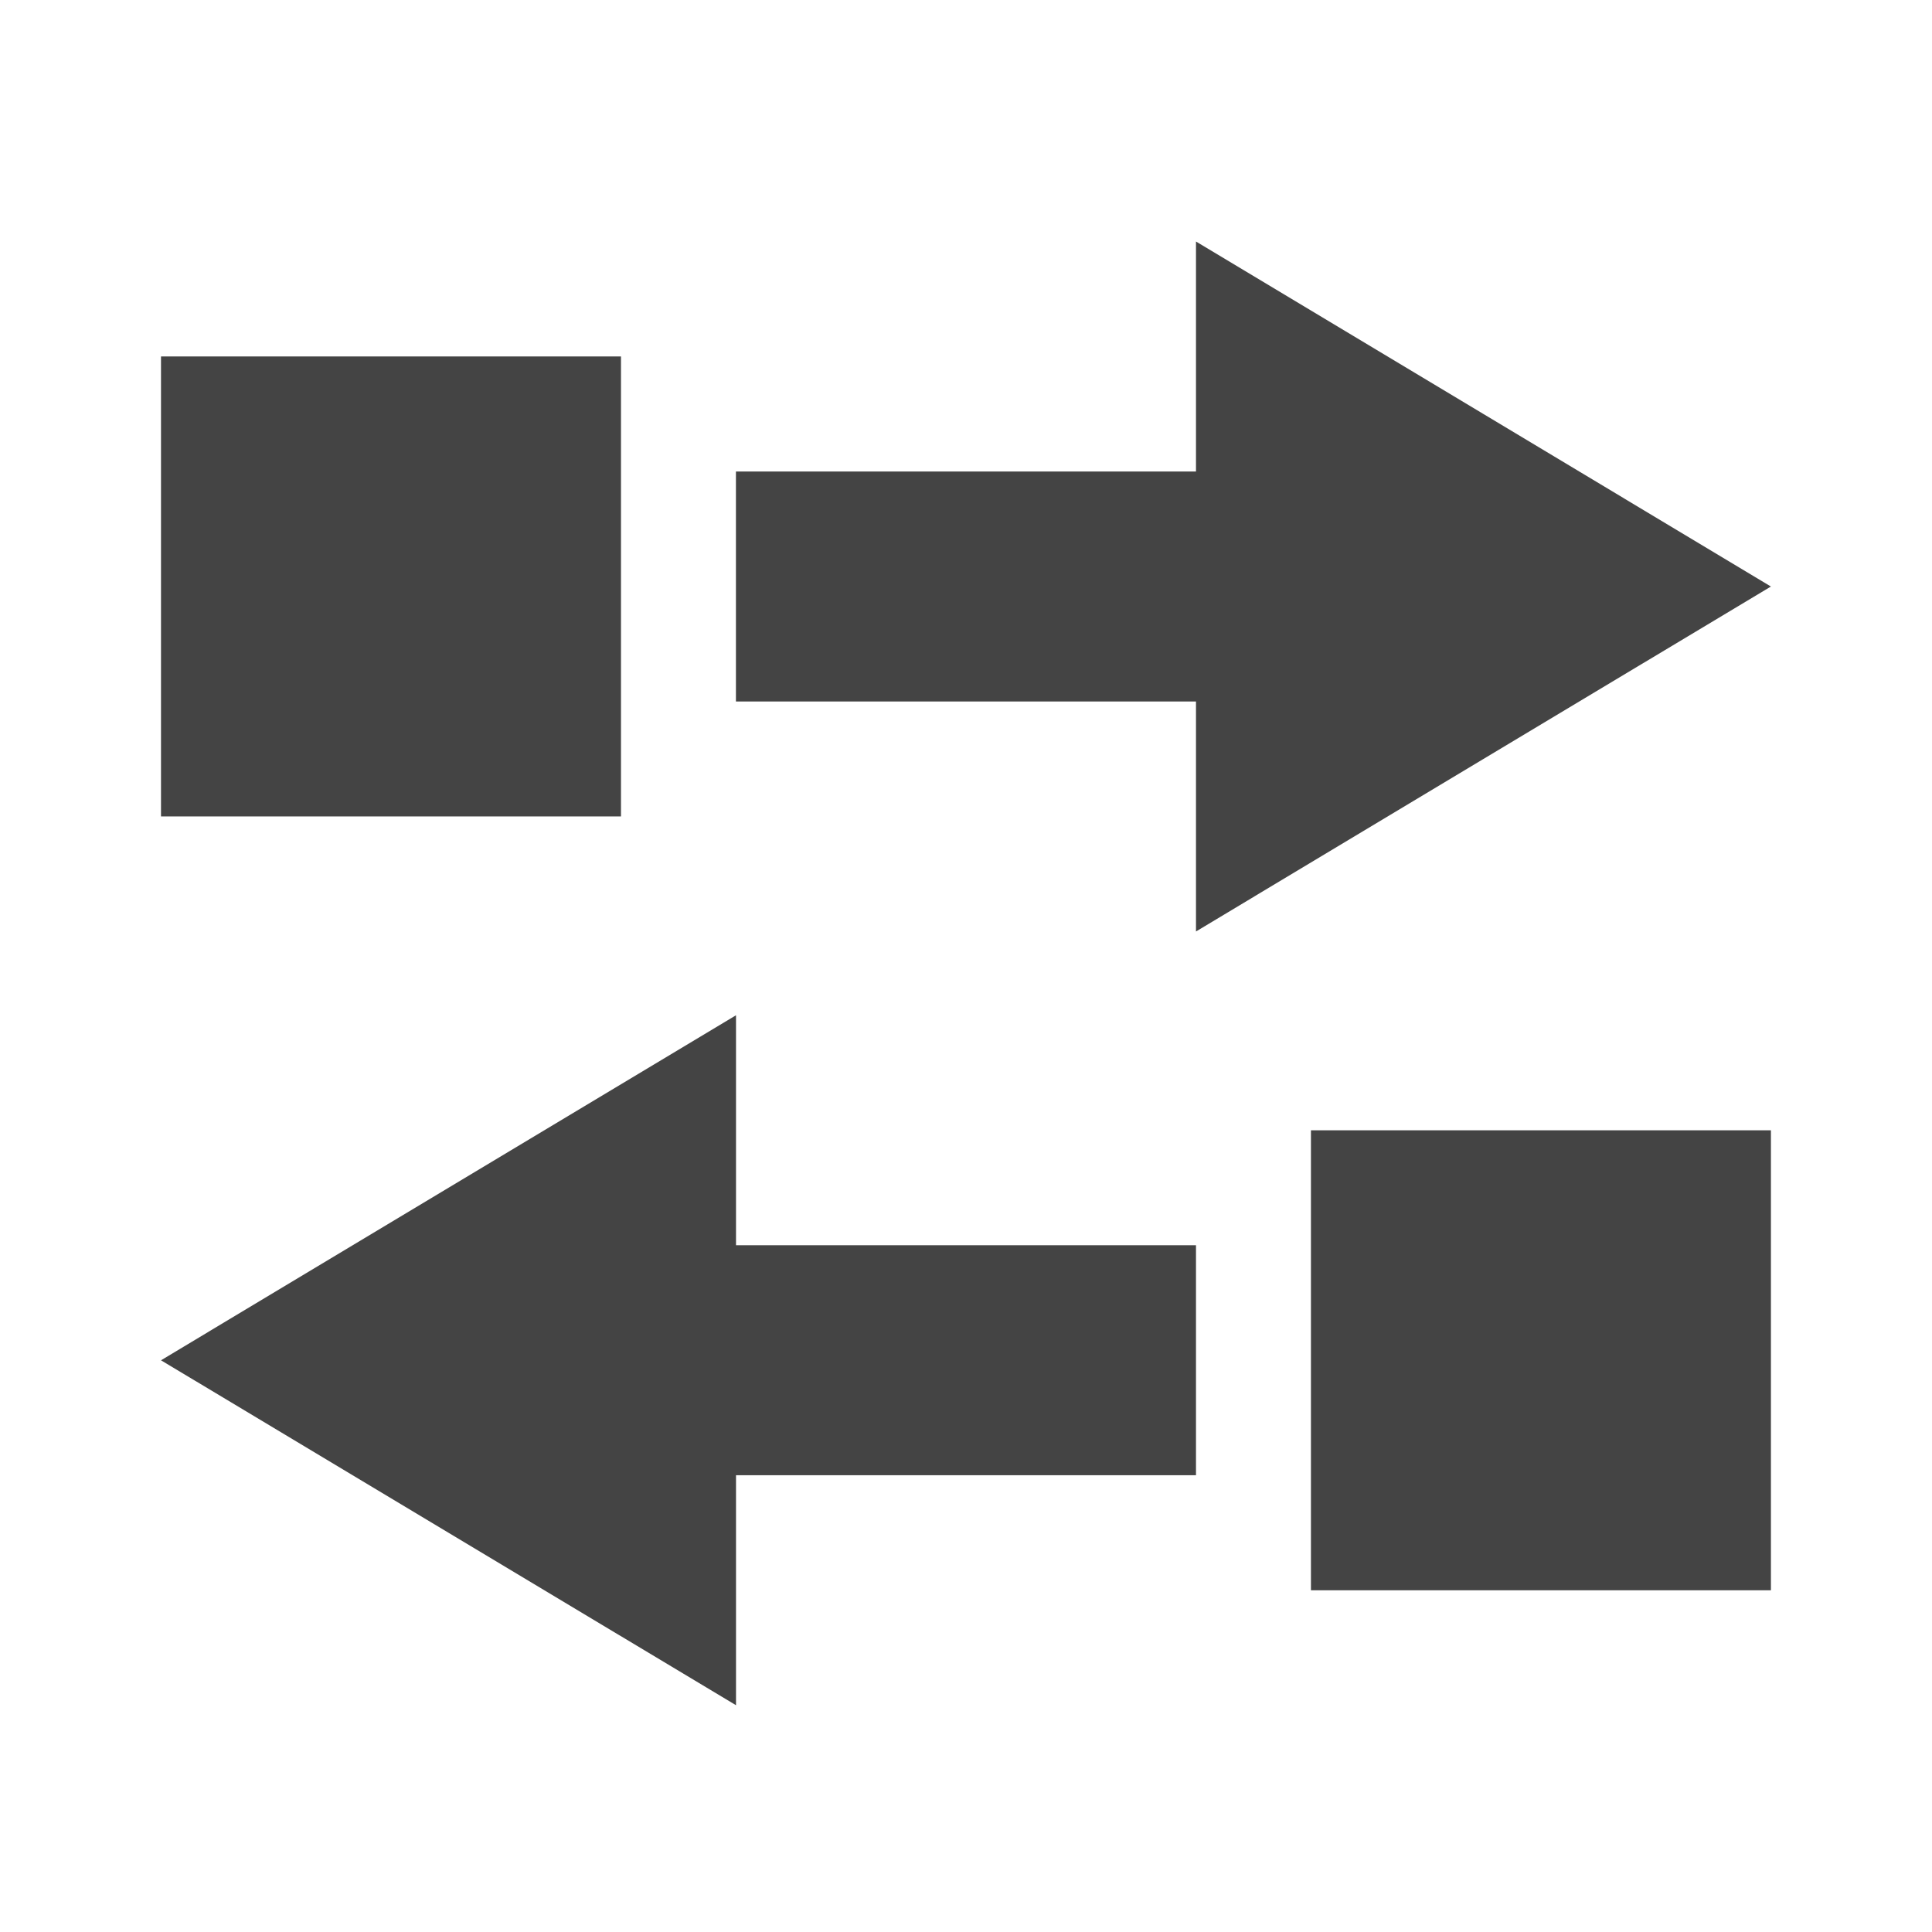
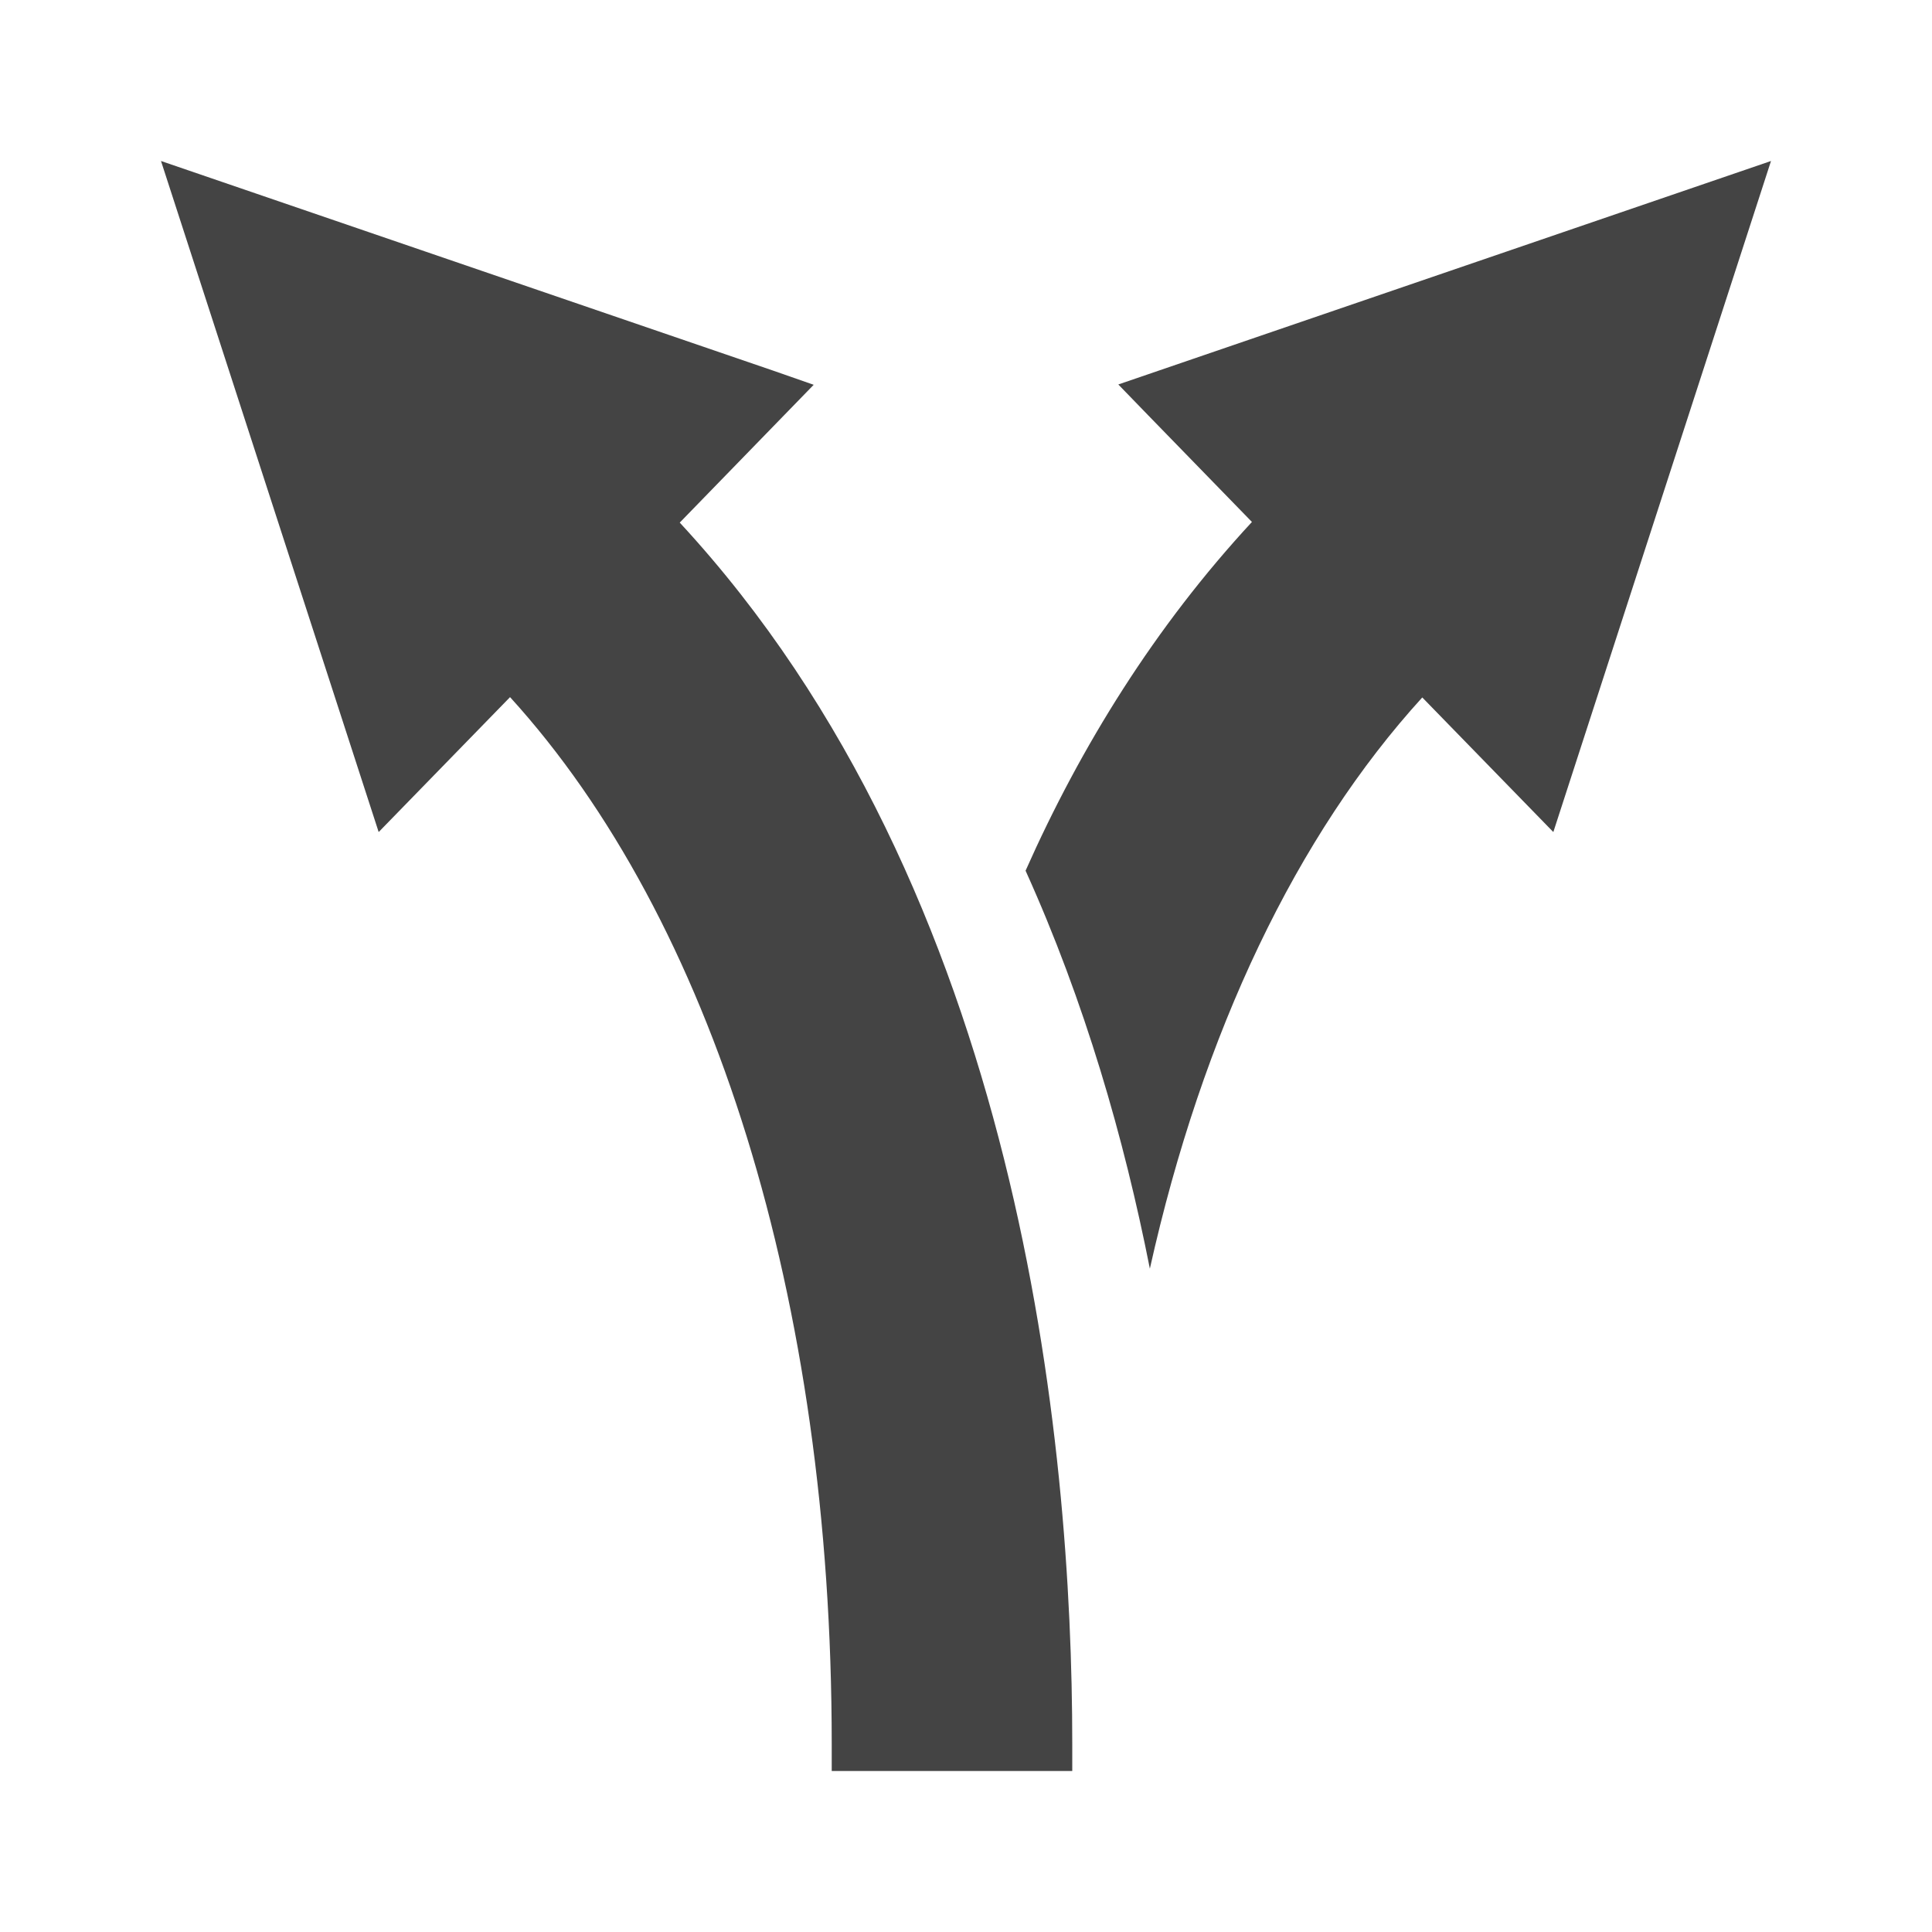
- <svg xmlns="http://www.w3.org/2000/svg" width="24" height="24" version="1.1" id="svg1">
-   <defs id="defs1">
-     <style id="current-color-scheme" type="text/css">
-    .ColorScheme-Text { color:#dfdfdf; } .ColorScheme-Highlight { color:#4285f4; } .ColorScheme-NeutralText { color:#ff9800; } .ColorScheme-PositiveText { color:#4caf50; } .ColorScheme-NegativeText { color:#f44336; }
-   </style>
-   </defs>
-   <path style="fill:#444444;fill-opacity:1;stroke-width:1.428" d="M 16.285,14.041 V 19.755 h 5.714 v -5.714 z" id="path4" />
-   <path style="fill:#444444;fill-opacity:1;stroke-width:1.428" d="M 9.143,12.612 5.571,14.755 2,16.898 5.571,19.04 9.143,21.183 v -2.857 h 5.714 v -2.857 h -5.714 z" id="path3" />
-   <path style="fill:#444444;fill-opacity:1;stroke-width:1.428" d="m 2,4.428 v 5.714 H 7.714 V 4.428 Z" id="path2" />
-   <path style="fill:#444444;fill-opacity:1;stroke-width:1.428" d="M 14.857,3 V 5.857 H 9.142 V 8.714 H 14.857 V 11.571 L 18.428,9.428 21.999,7.286 18.428,5.143 Z" id="path1" />
+ <svg xmlns="http://www.w3.org/2000/svg" xml:space="preserve" version="1.1" x="0px" y="0px" viewBox="0 0 6 6" width="24" height="24" id="svg2">
+   <defs id="defs2" />
+   <path id="path4" style="color:#000000;fill:#444444;stroke-width:0.059;-inkscape-stroke:none;fill-opacity:1" d="m 5.5,0.5 -2.027,0.694 0.094,0.097 0.321,0.33 C 3.587,1.946 3.357,2.317 3.185,2.704 3.369,3.111 3.491,3.535 3.571,3.94 3.735,3.204 4.028,2.593 4.417,2.166 l 0.407,0.418 z m -5,0 L 1.176,2.584 1.584,2.165 C 2.212,2.855 2.583,4.031 2.583,5.415 V 5.5 H 3.33 V 5.415 c 0,-0.932 -0.159,-2.647 -1.219,-3.792 L 2.527,1.195 2.401,1.151 Z" />
</svg>
